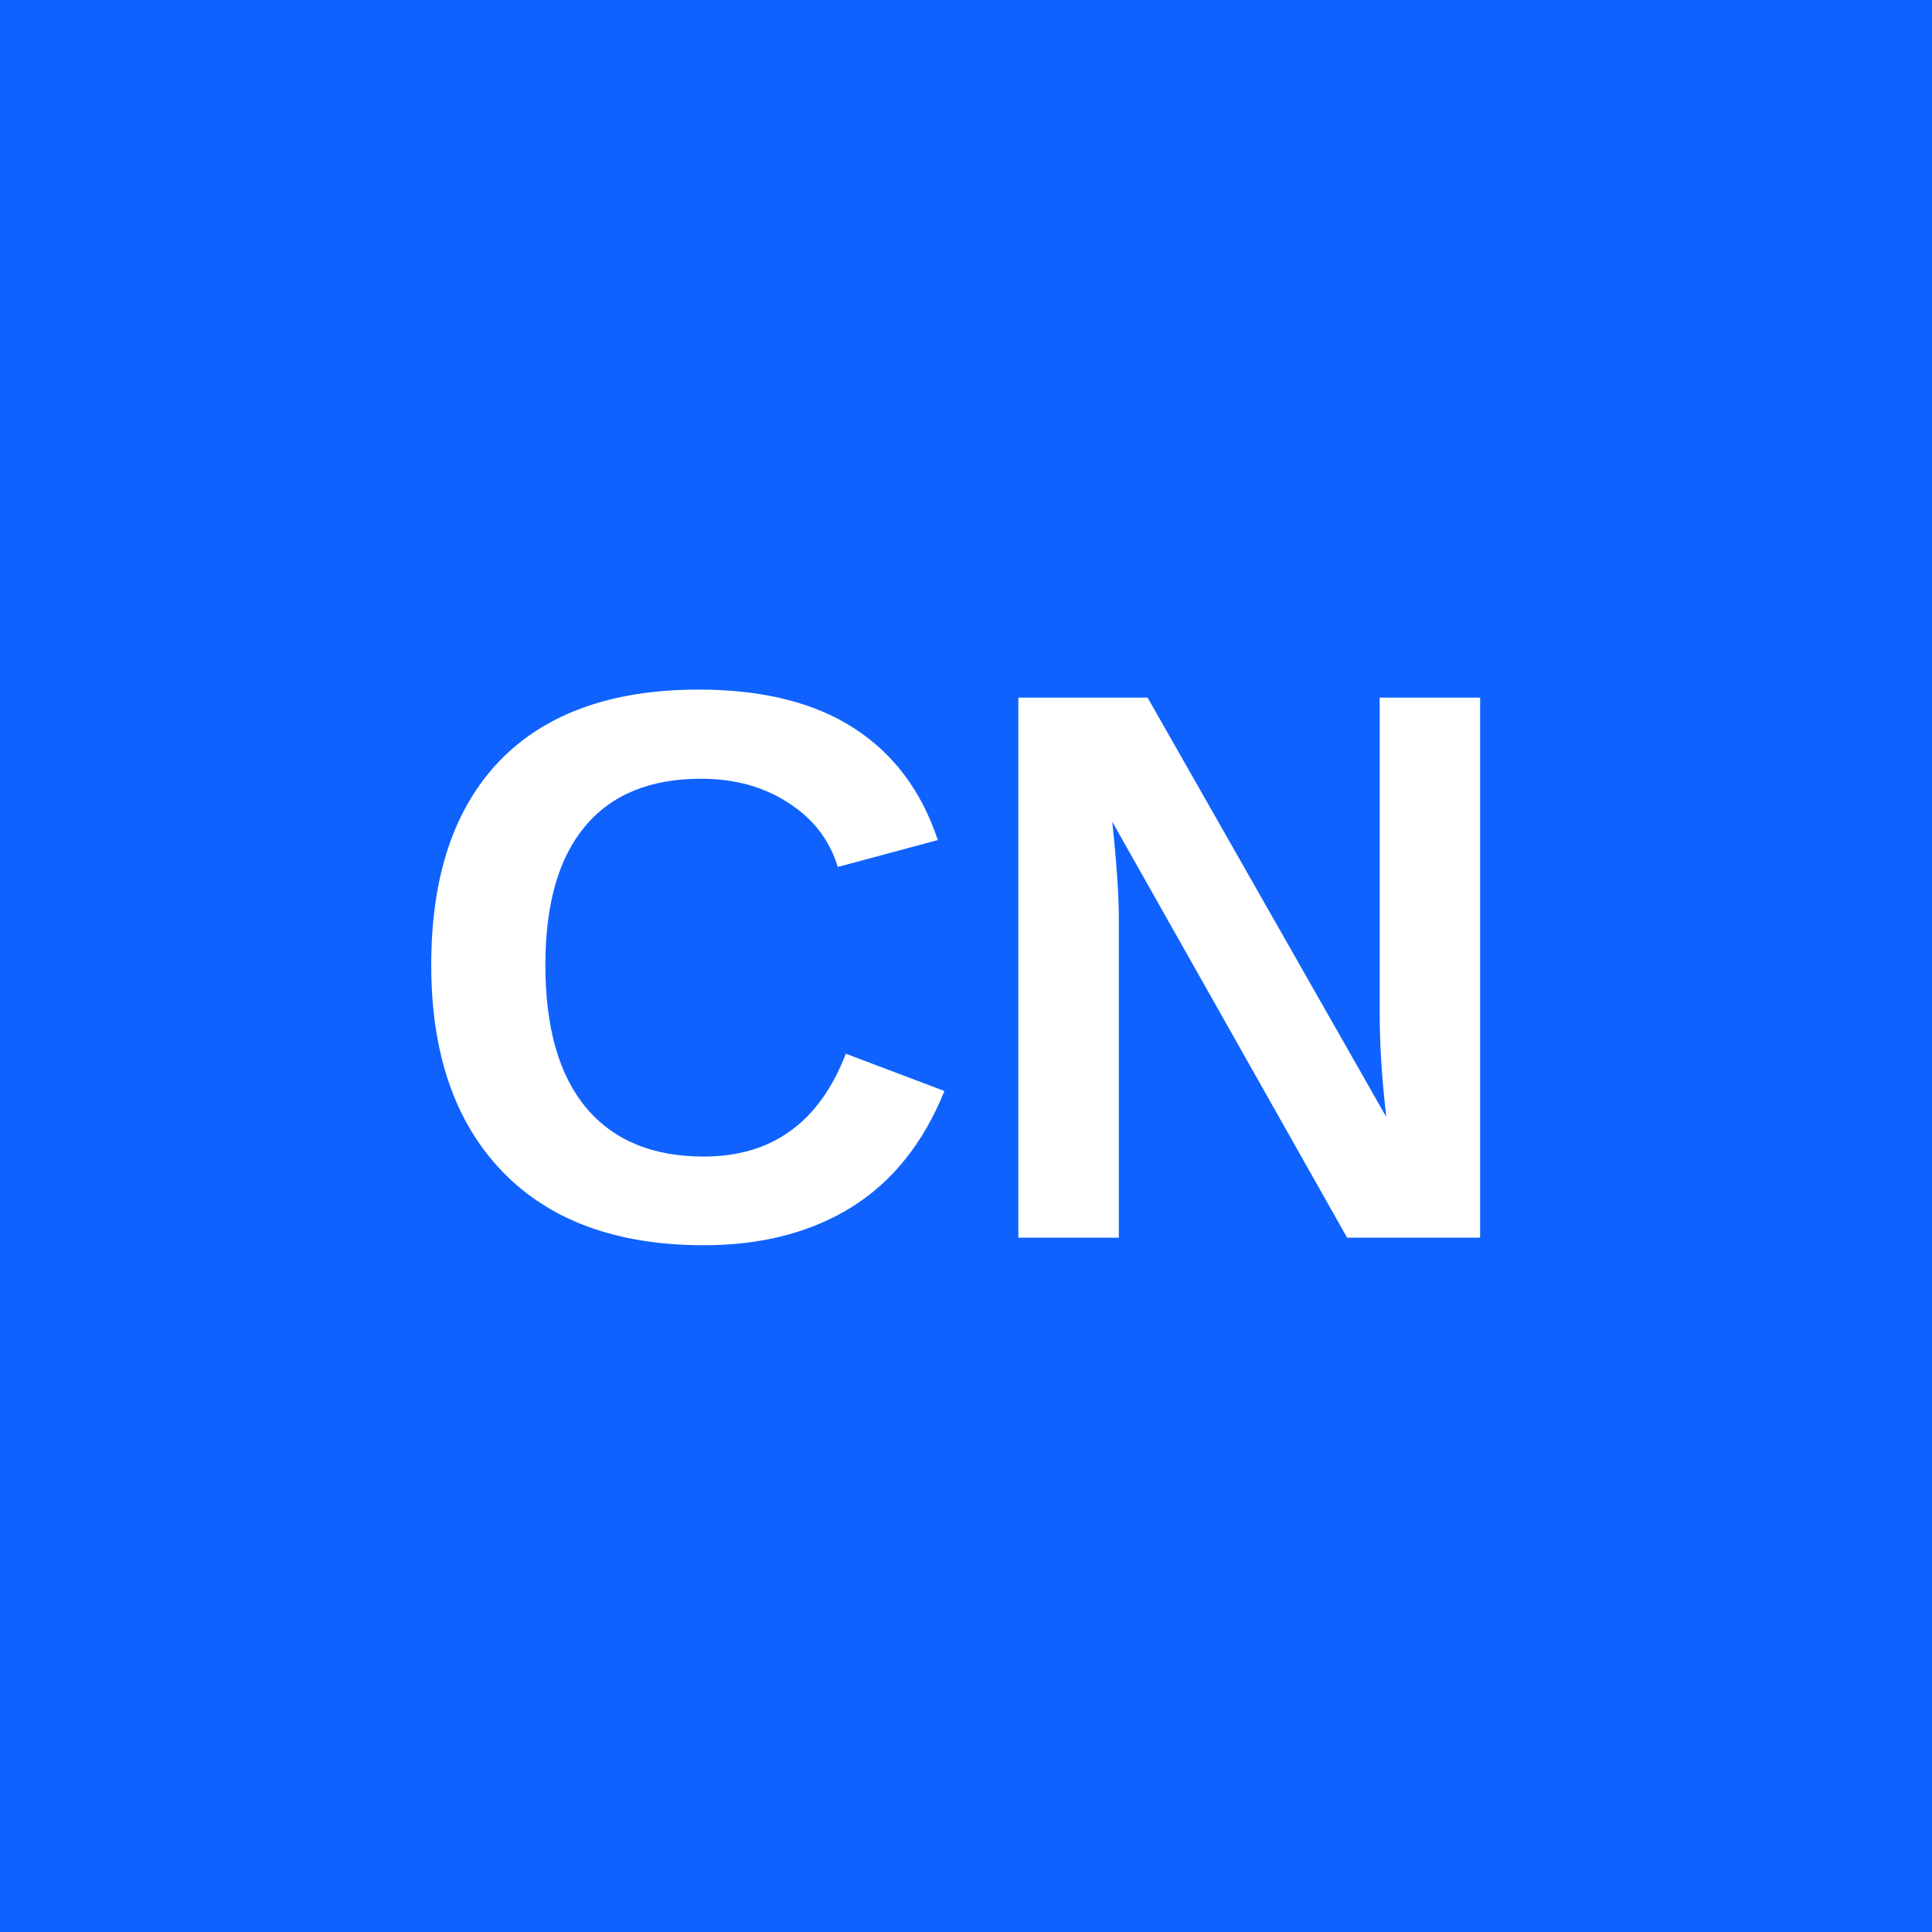
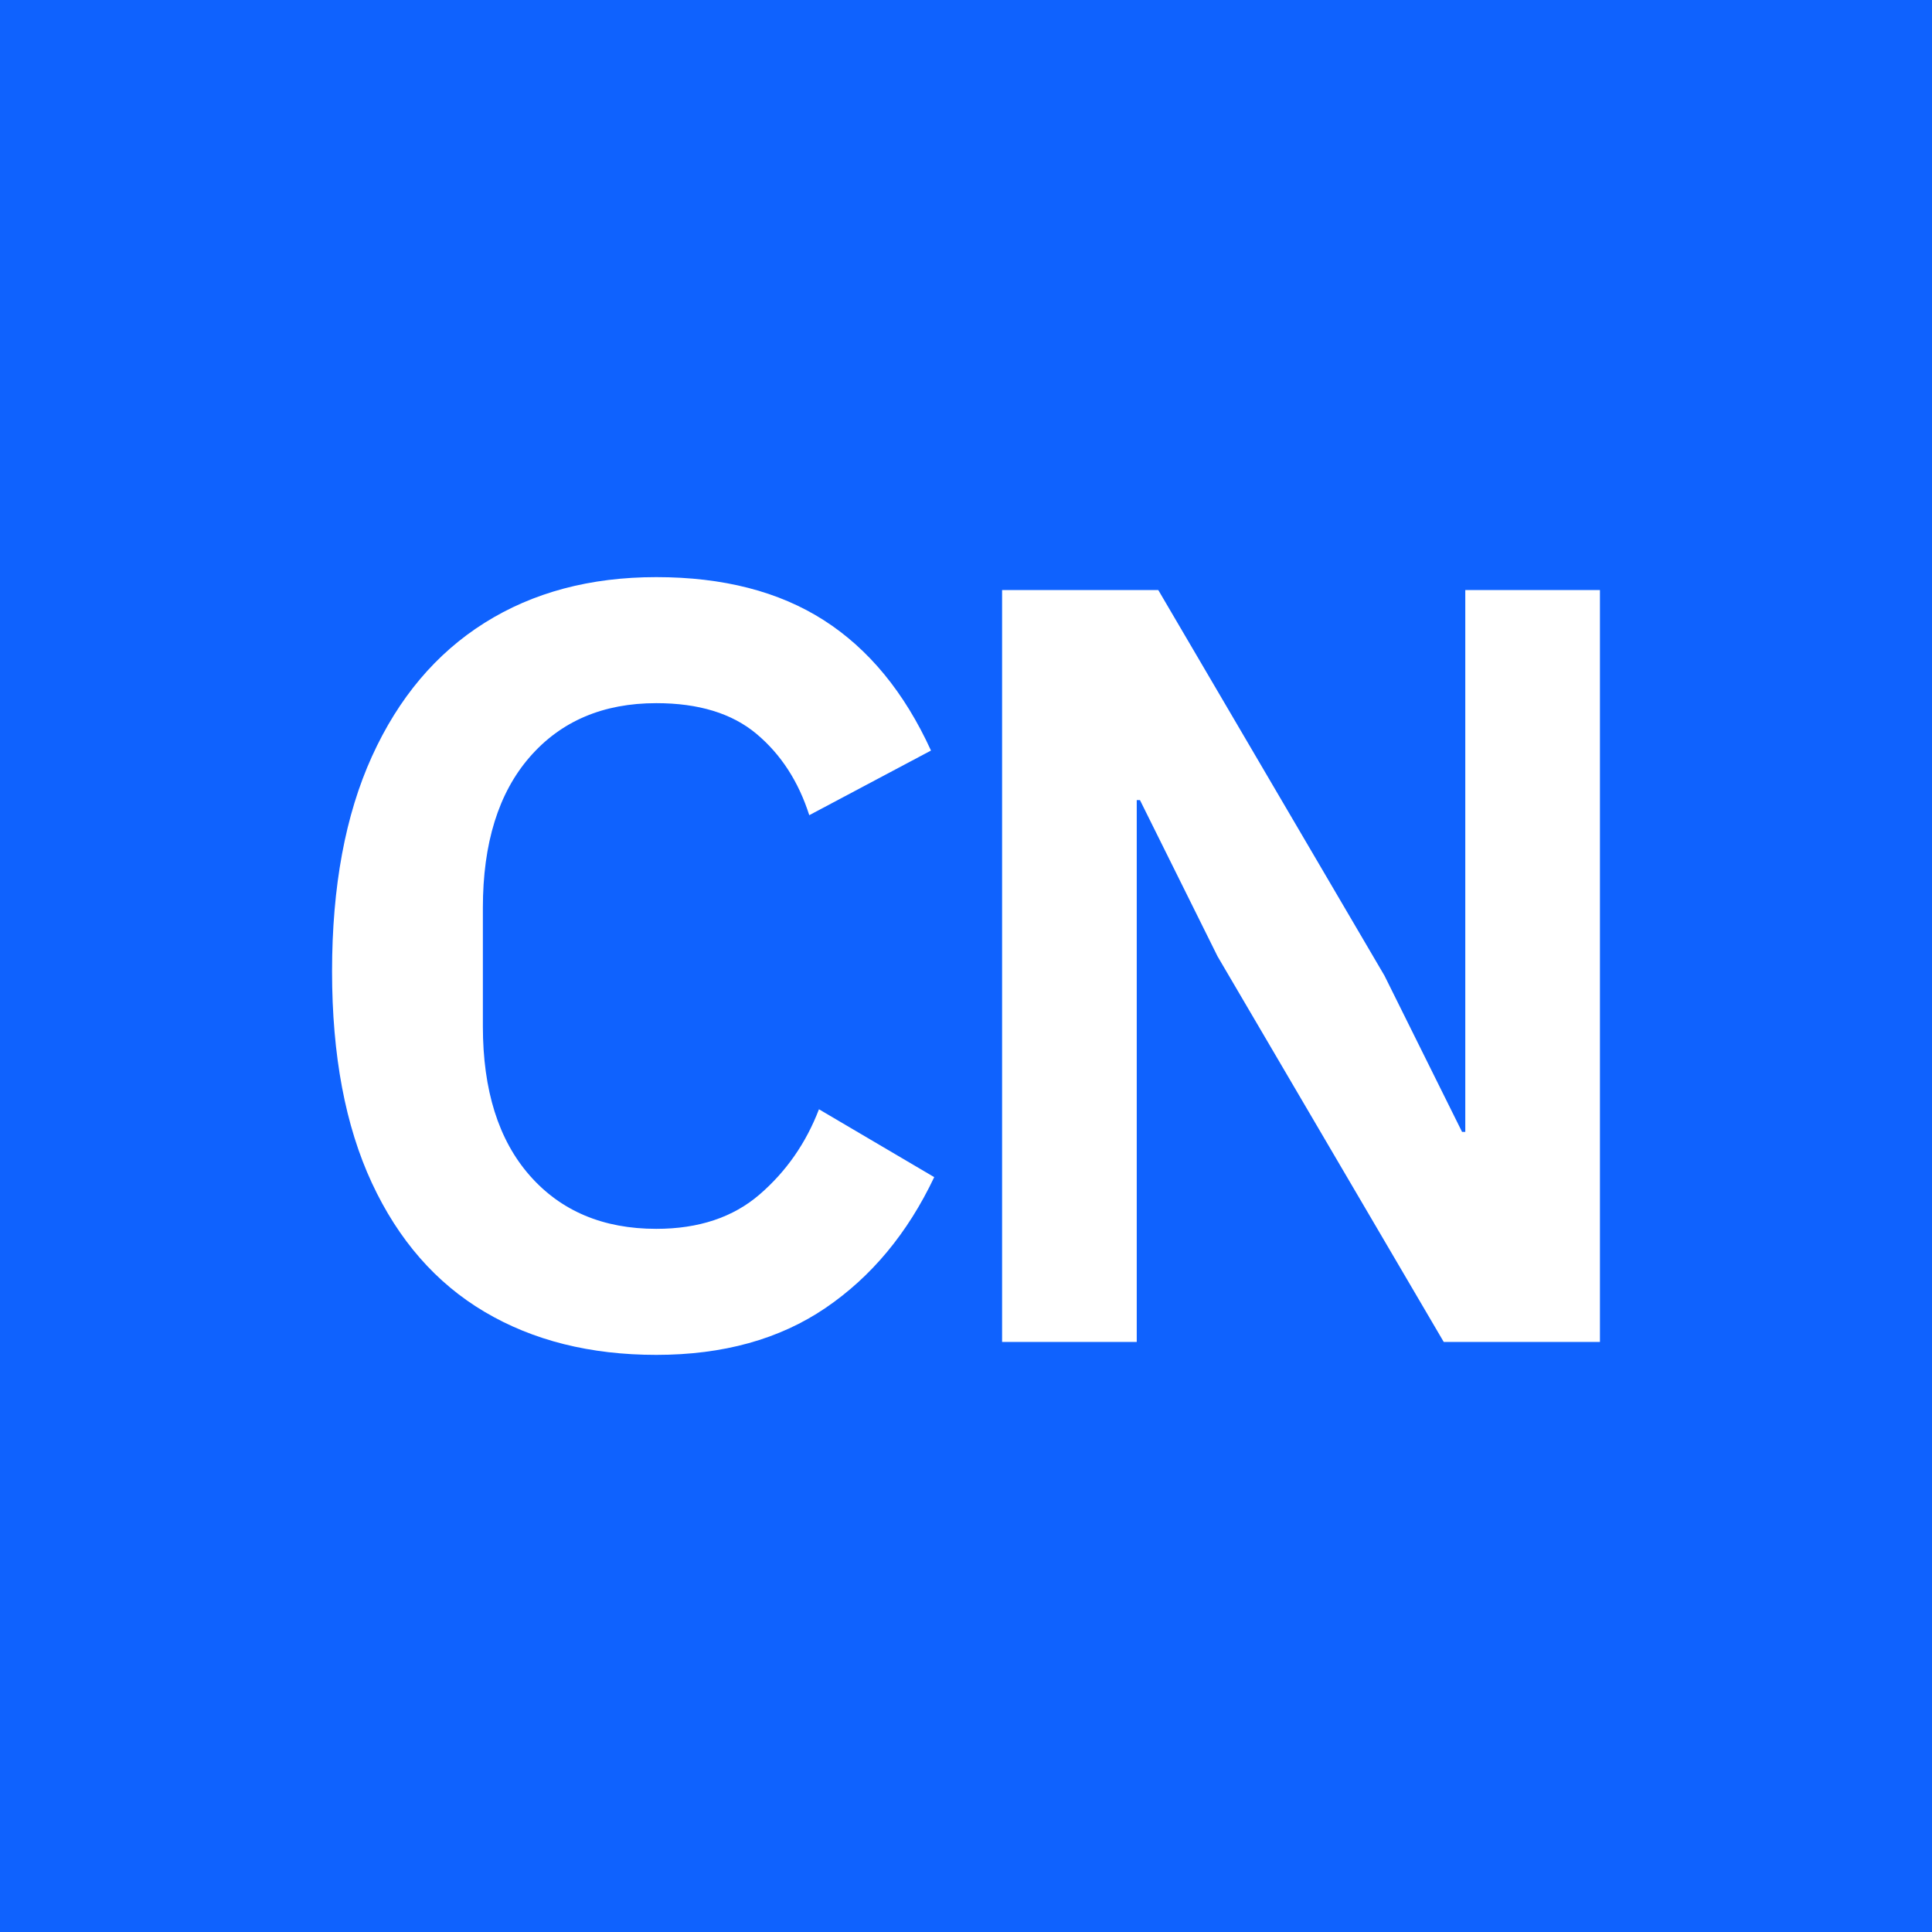
- <svg xmlns="http://www.w3.org/2000/svg" viewBox="0 0 64 64">
-   <rect width="64" height="64" fill="#0f62fe" />
-   <text x="32" y="41" text-anchor="middle" font-family="Arial, Helvetica, sans-serif" font-size="26" font-weight="700" fill="#ffffff">CN</text>
+ <svg xmlns="http://www.w3.org/2000/svg" viewBox="0 0 512 512" width="512" height="512" role="img" aria-labelledby="title">
+   <rect width="512" height="512" fill="#0f62fe" />
+   <g fill="#ffffff">
+     <path d="M353 -12Q261 -12 193.5 28.0Q126 68 89.0 147.5Q52 227 52 344Q52 462 89.0 543.5Q126 625 193.5 667.5Q261 710 353 710Q446 710 508.5 670.0Q571 630 608 549L495 489Q480 536 446.0 564.5Q412 593 353 593Q279 593 235.5 543.0Q192 493 192 403V293Q192 204 235.5 154.5Q279 105 353 105Q412 105 449.0 137.0Q486 169 504 216L611 153Q574 75 510.0 31.5Q446 -12 353 -12Z" transform="translate(73.155 355.630) scale(0.285472 -0.285472)" />
+     <path d="M492 0 282 358 210 503H207V354V0H82V698H227L437 340L509 195H512V344V698H637V0Z" transform="translate(242.155 355.630) scale(0.285472 -0.285472)" />
+   </g>
</svg>
